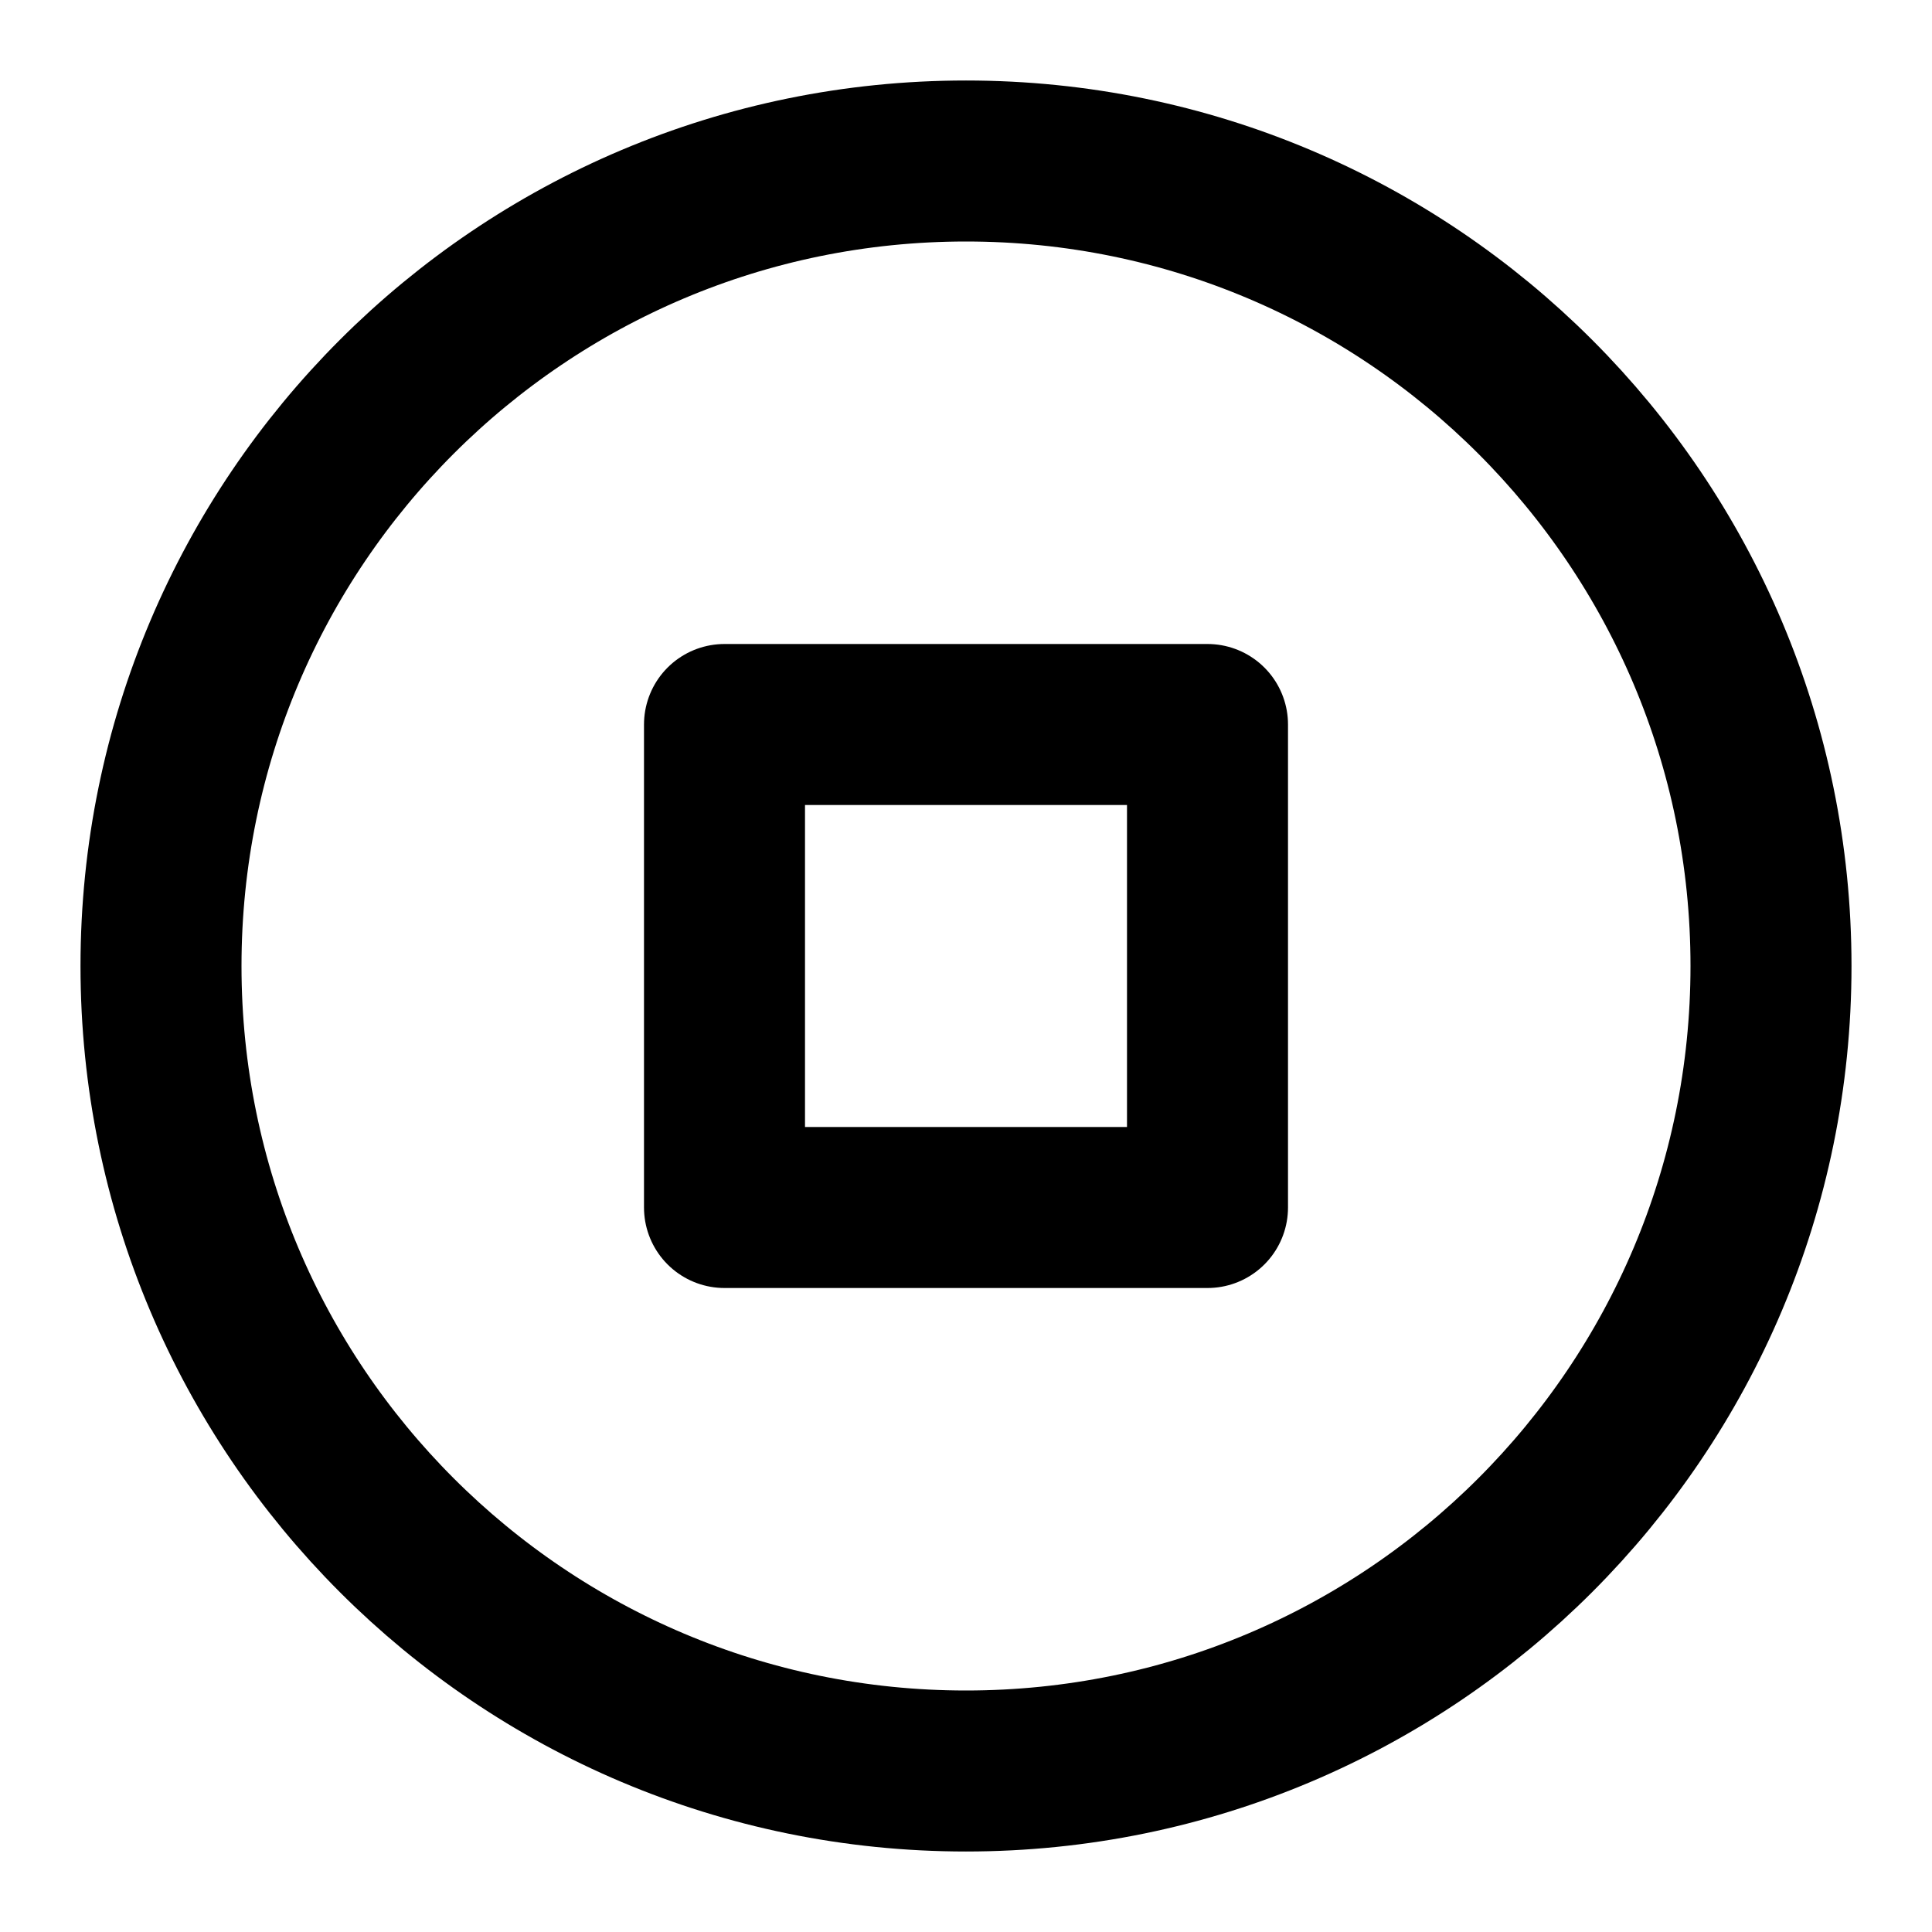
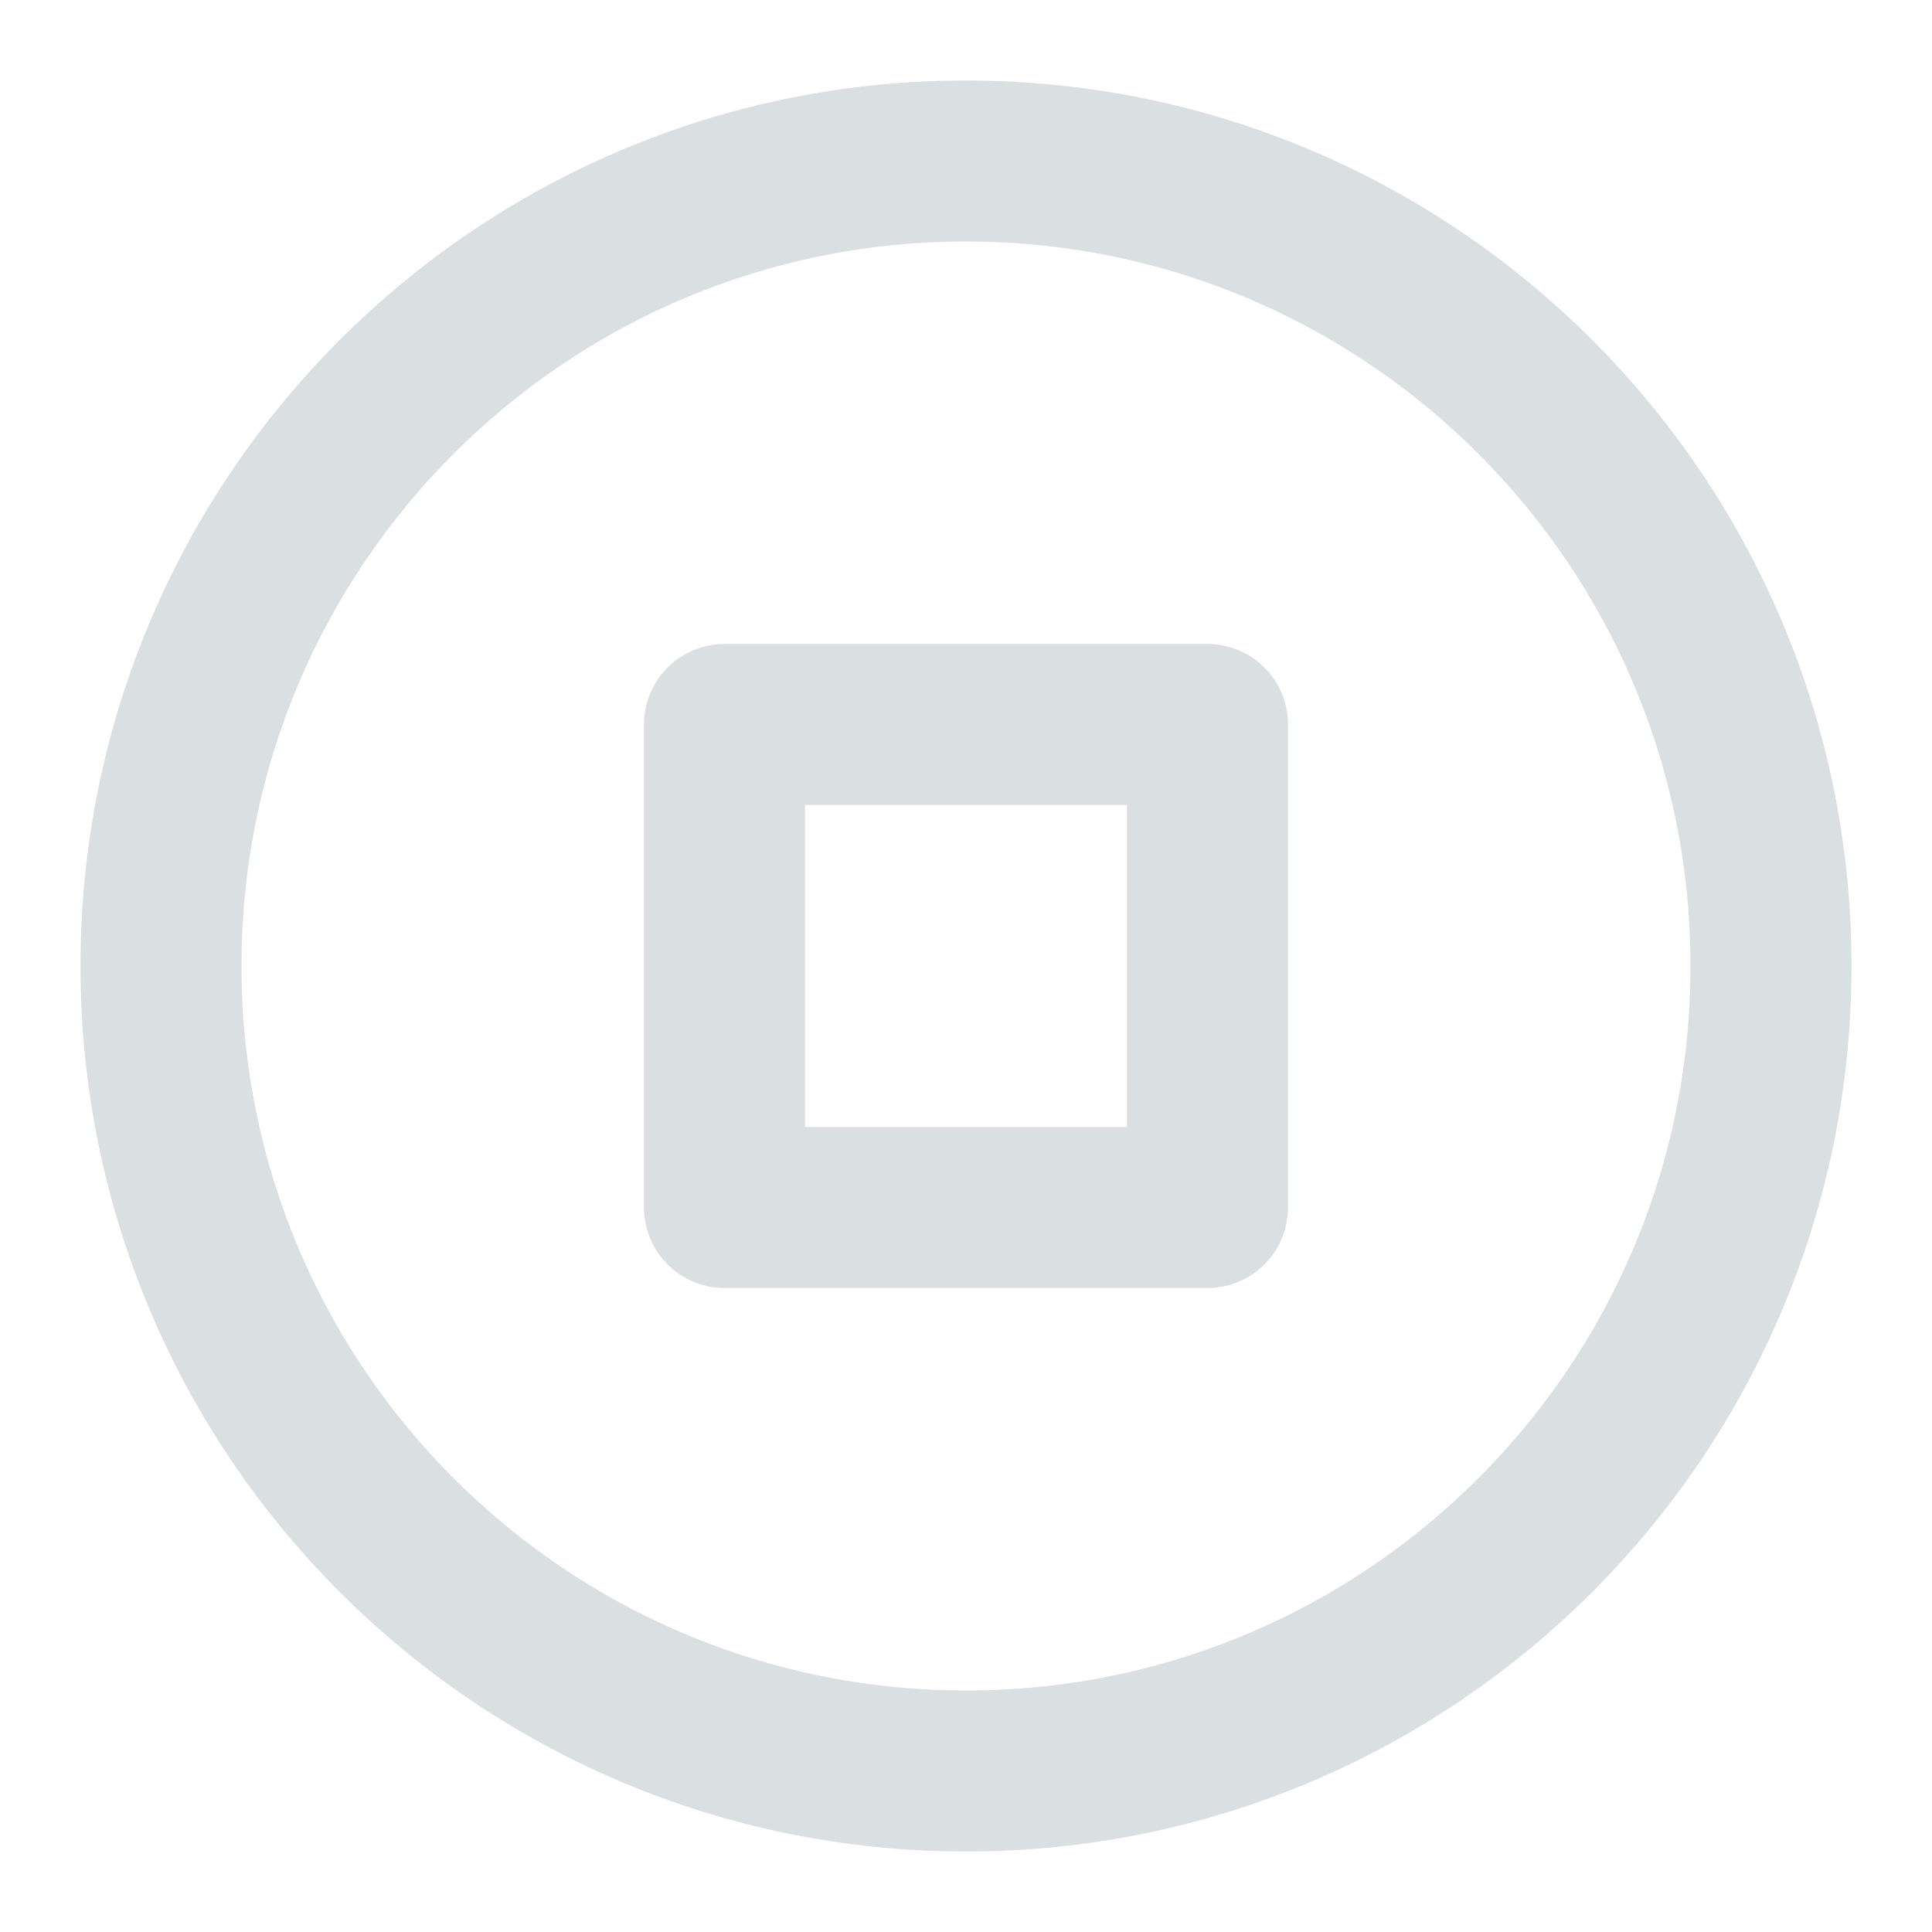
- <svg xmlns="http://www.w3.org/2000/svg" width="24" height="24" viewBox="0 0 24 24" fill="none" stroke="currentColor" stroke-width="2" stroke-linecap="round" stroke-linejoin="round" class="feather feather-stop-circle">
+ <svg xmlns="http://www.w3.org/2000/svg" width="24" height="24" viewBox="0 0 24 24" fill="none" stroke="#dadfe1" stroke-width="2" stroke-linecap="round" stroke-linejoin="round" class="feather feather-stop-circle">
  <circle cx="12" cy="12" r="10" />
  <rect x="9" y="9" width="6" height="6" />
</svg>
